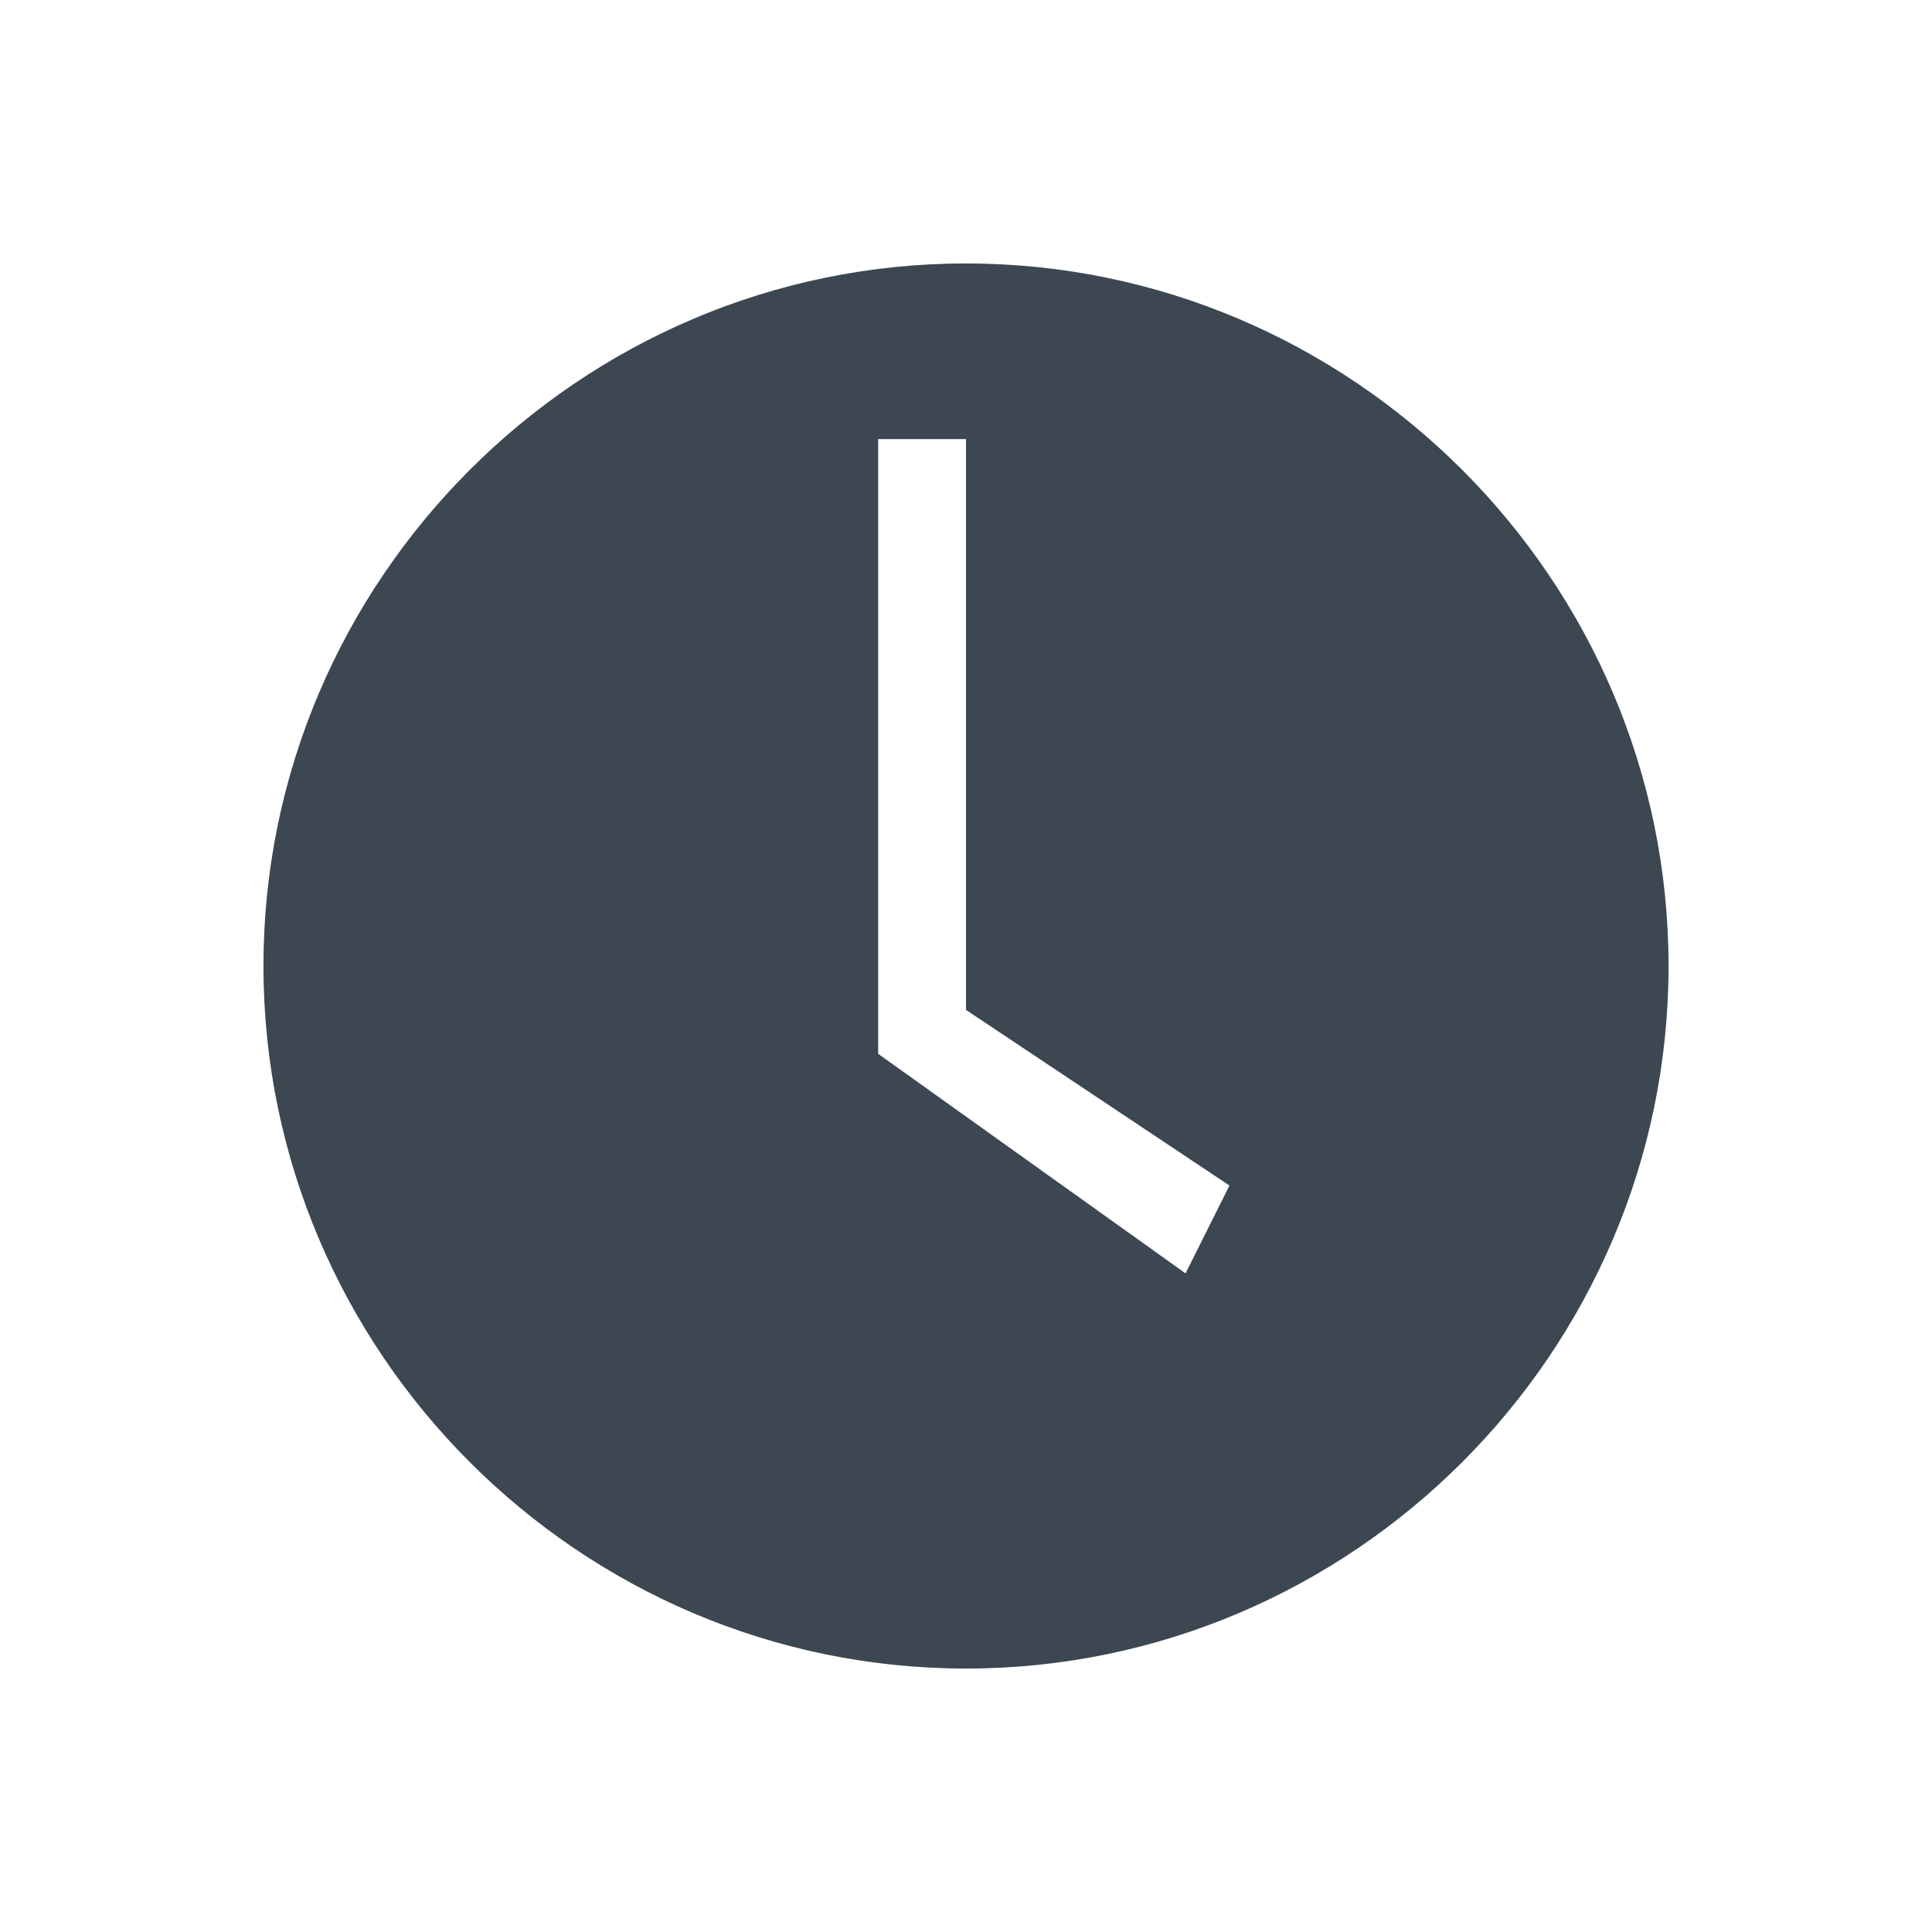
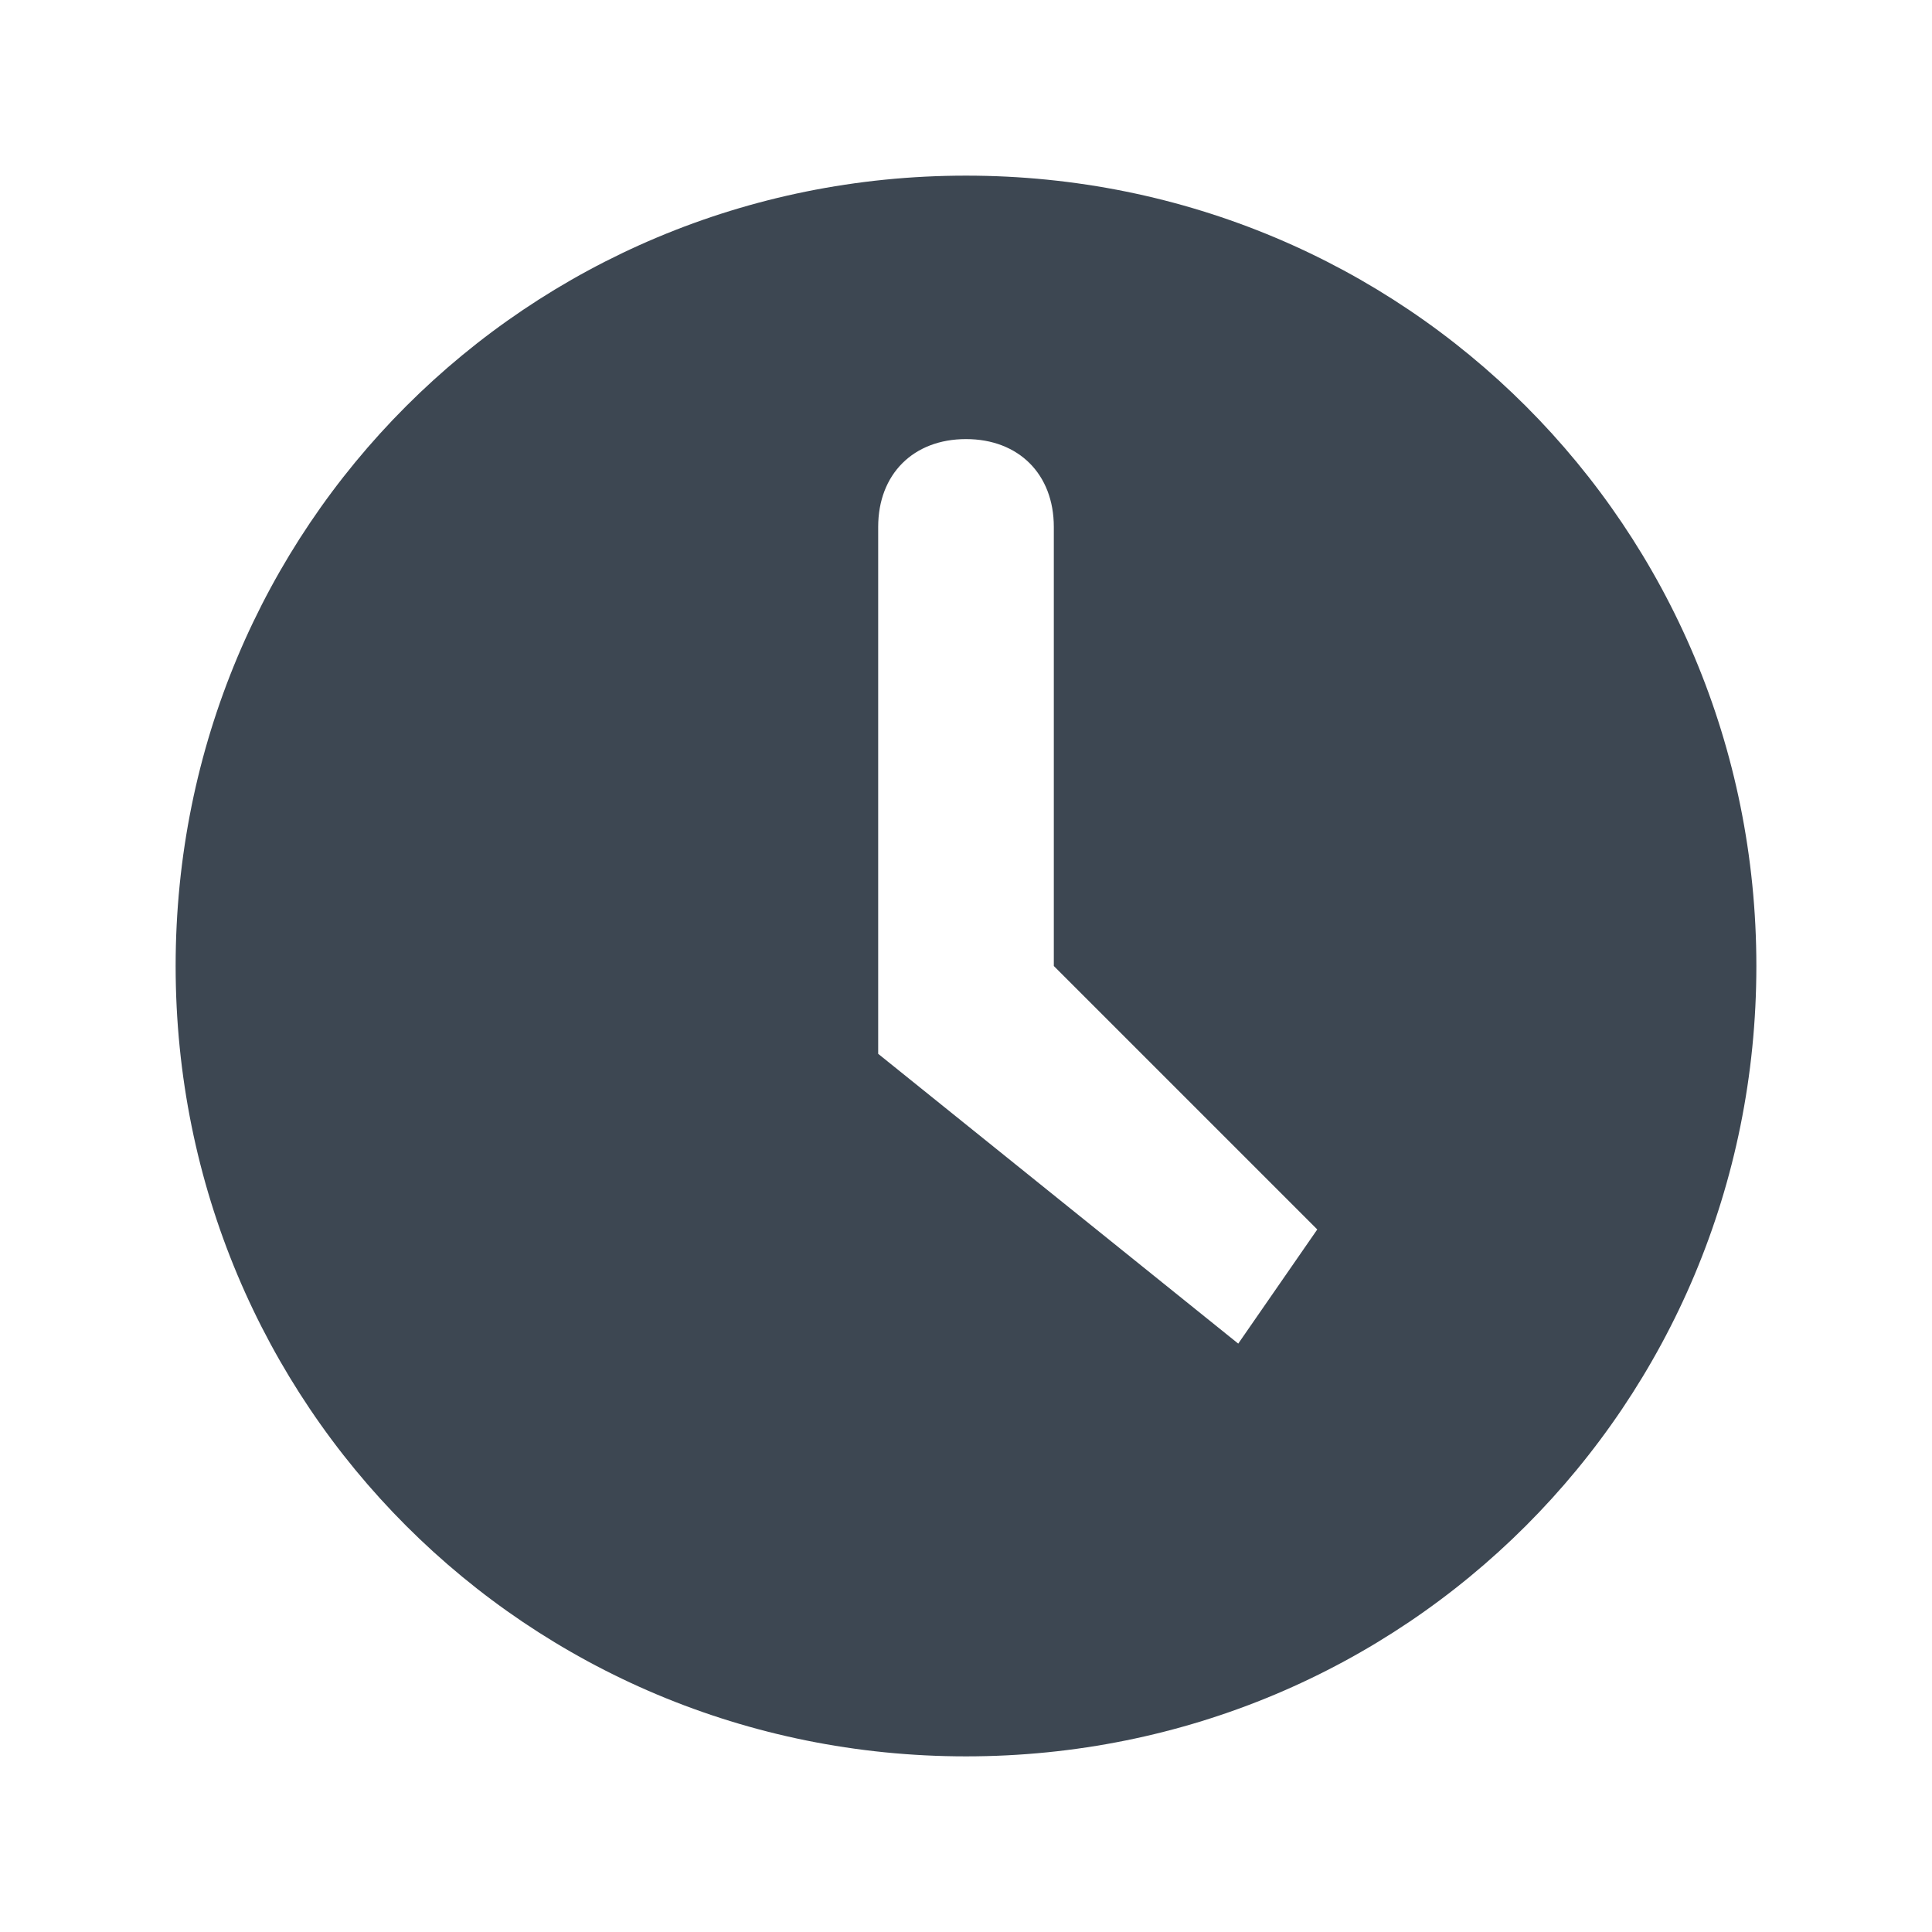
<svg xmlns="http://www.w3.org/2000/svg" width="22" height="22">
-   <path d="M11 3c-4.4 0-8 3.6-8 8s3.6 8 8 8 8-3.6 8-8-3.6-8-8-8zm2.5 11.5L10 12V5h1v6.5l3 2-.5 1z" fill="#3D4752" fill-rule="evenodd" />
+   <path d="M11 2c-5 0-9 4-9 9s4 9 9 9 9-4 9-9-4-9-9-9zm3.1 13.3L10 12V6c0-.6.4-1 1-1s1 .4 1 1v5l3 3-.9 1.3z" fill="#3D4752" fill-rule="evenodd" />
</svg>
